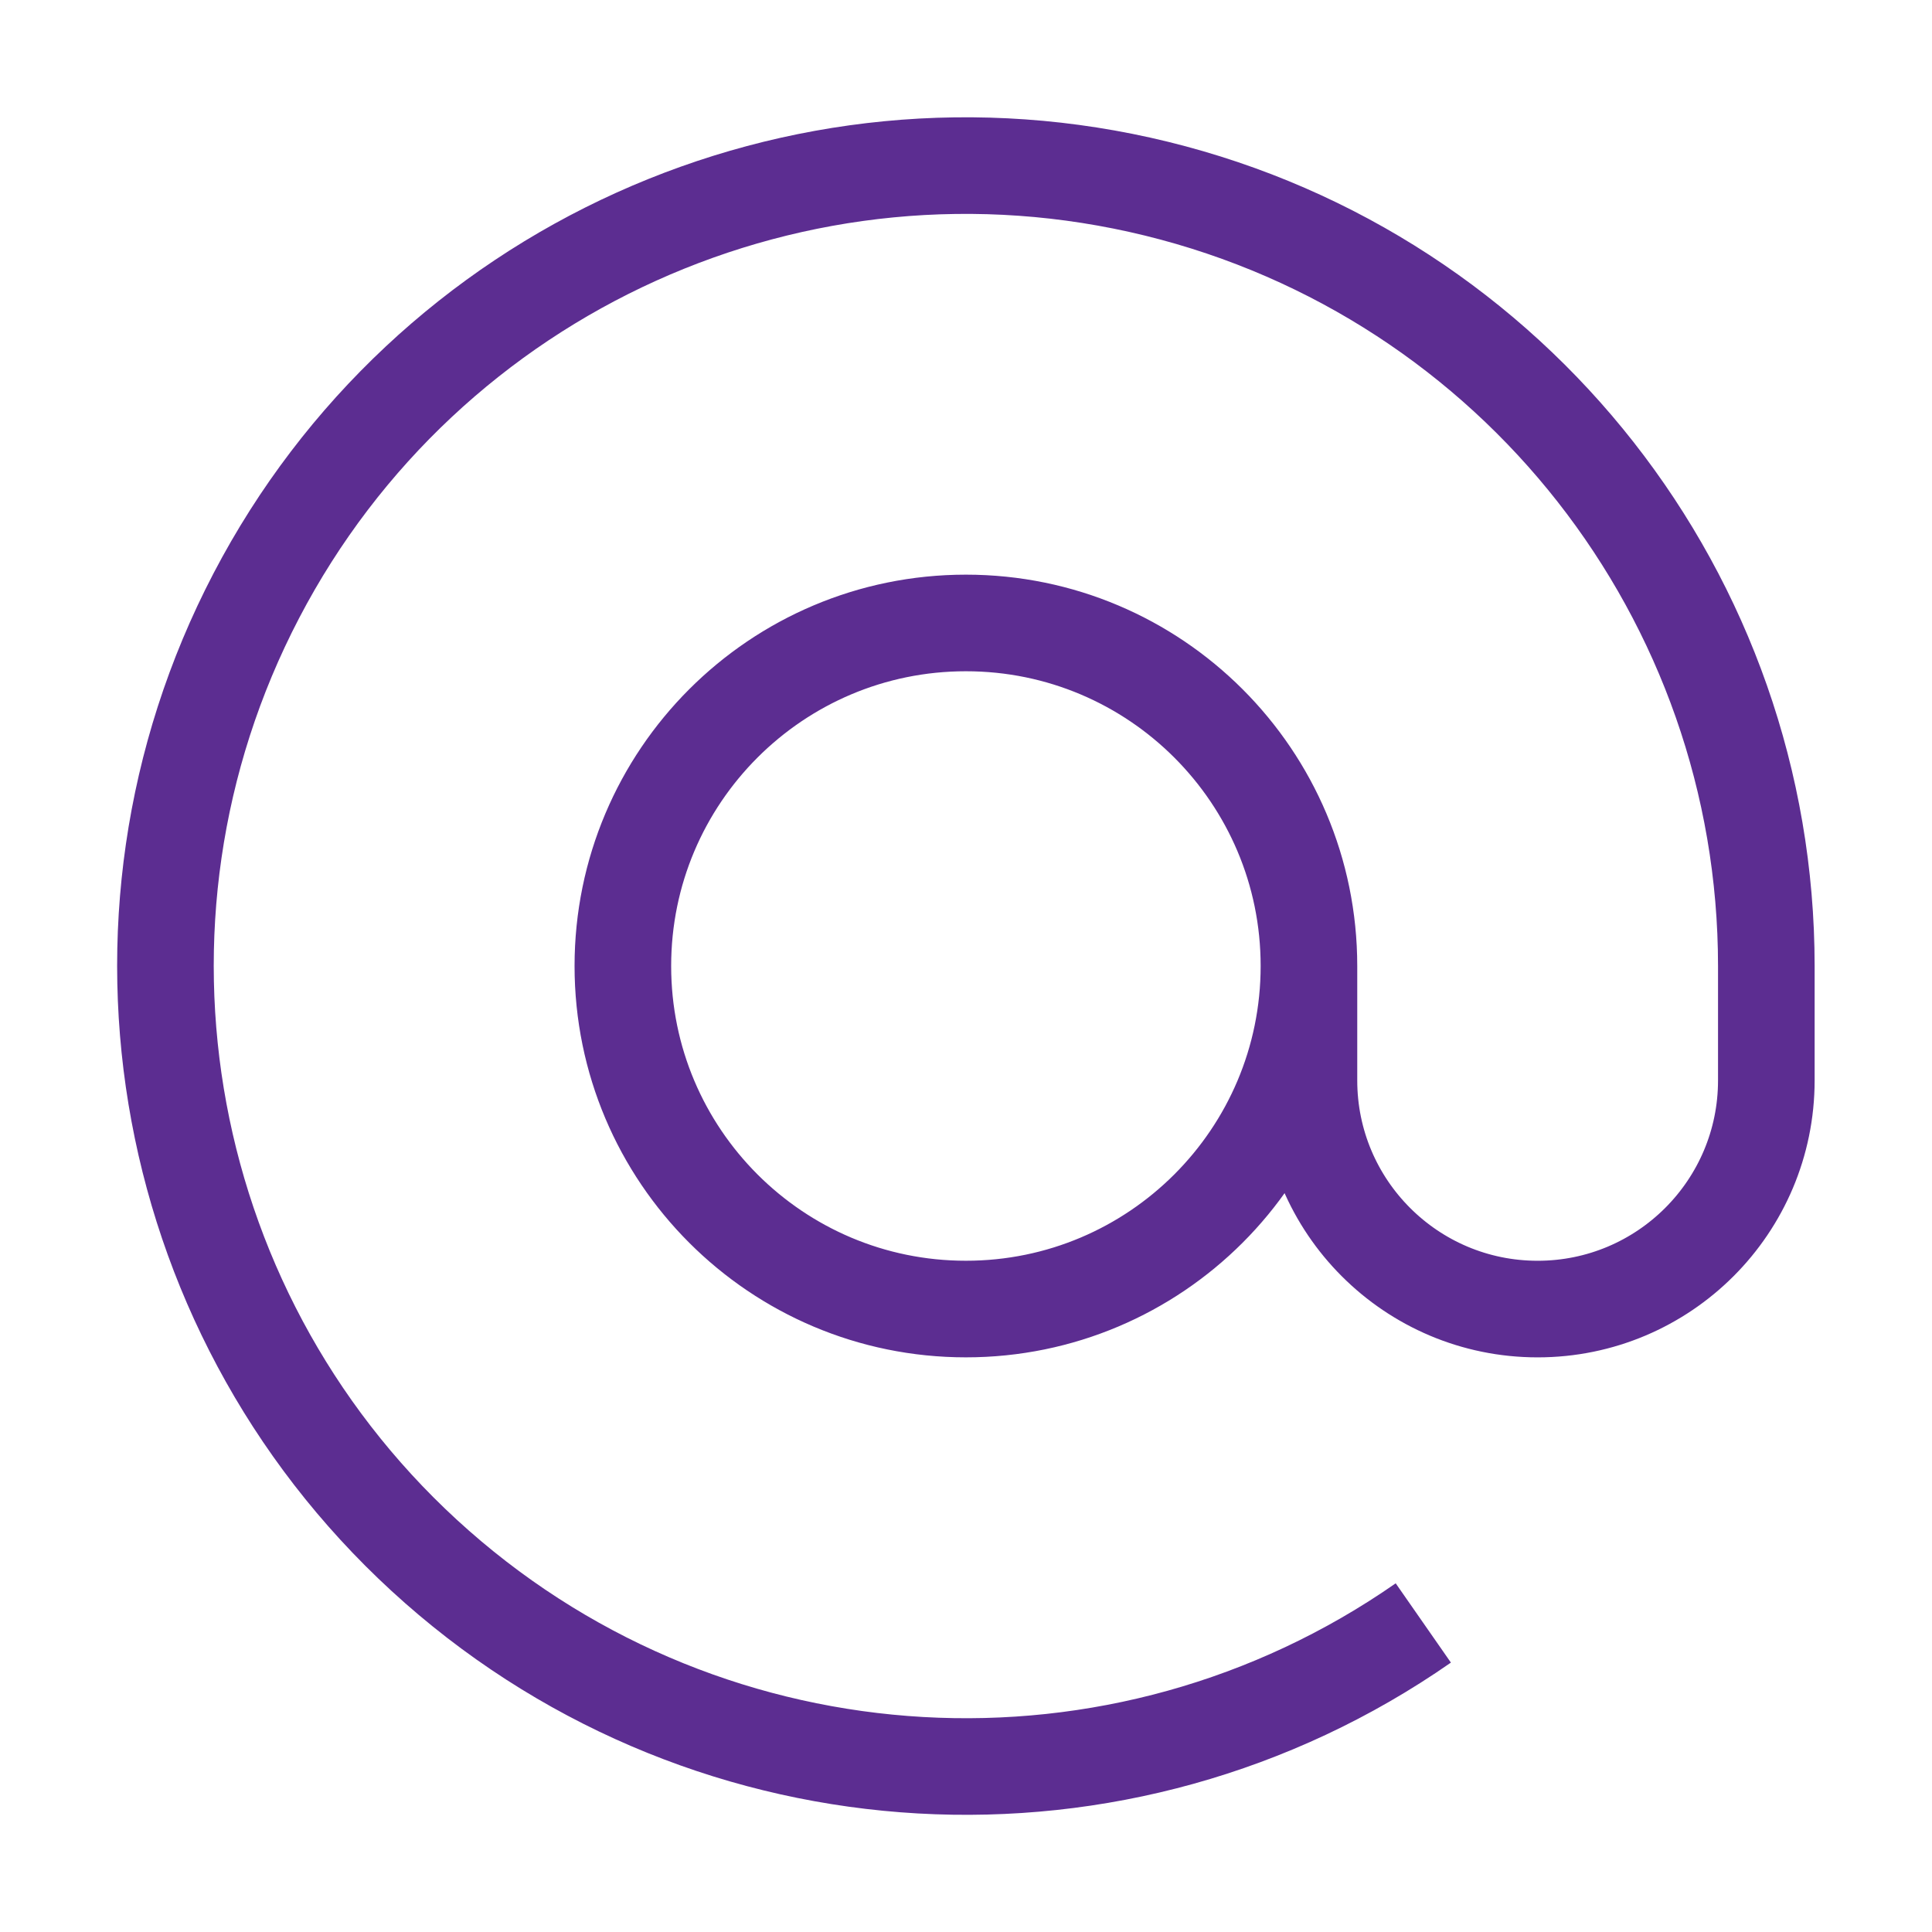
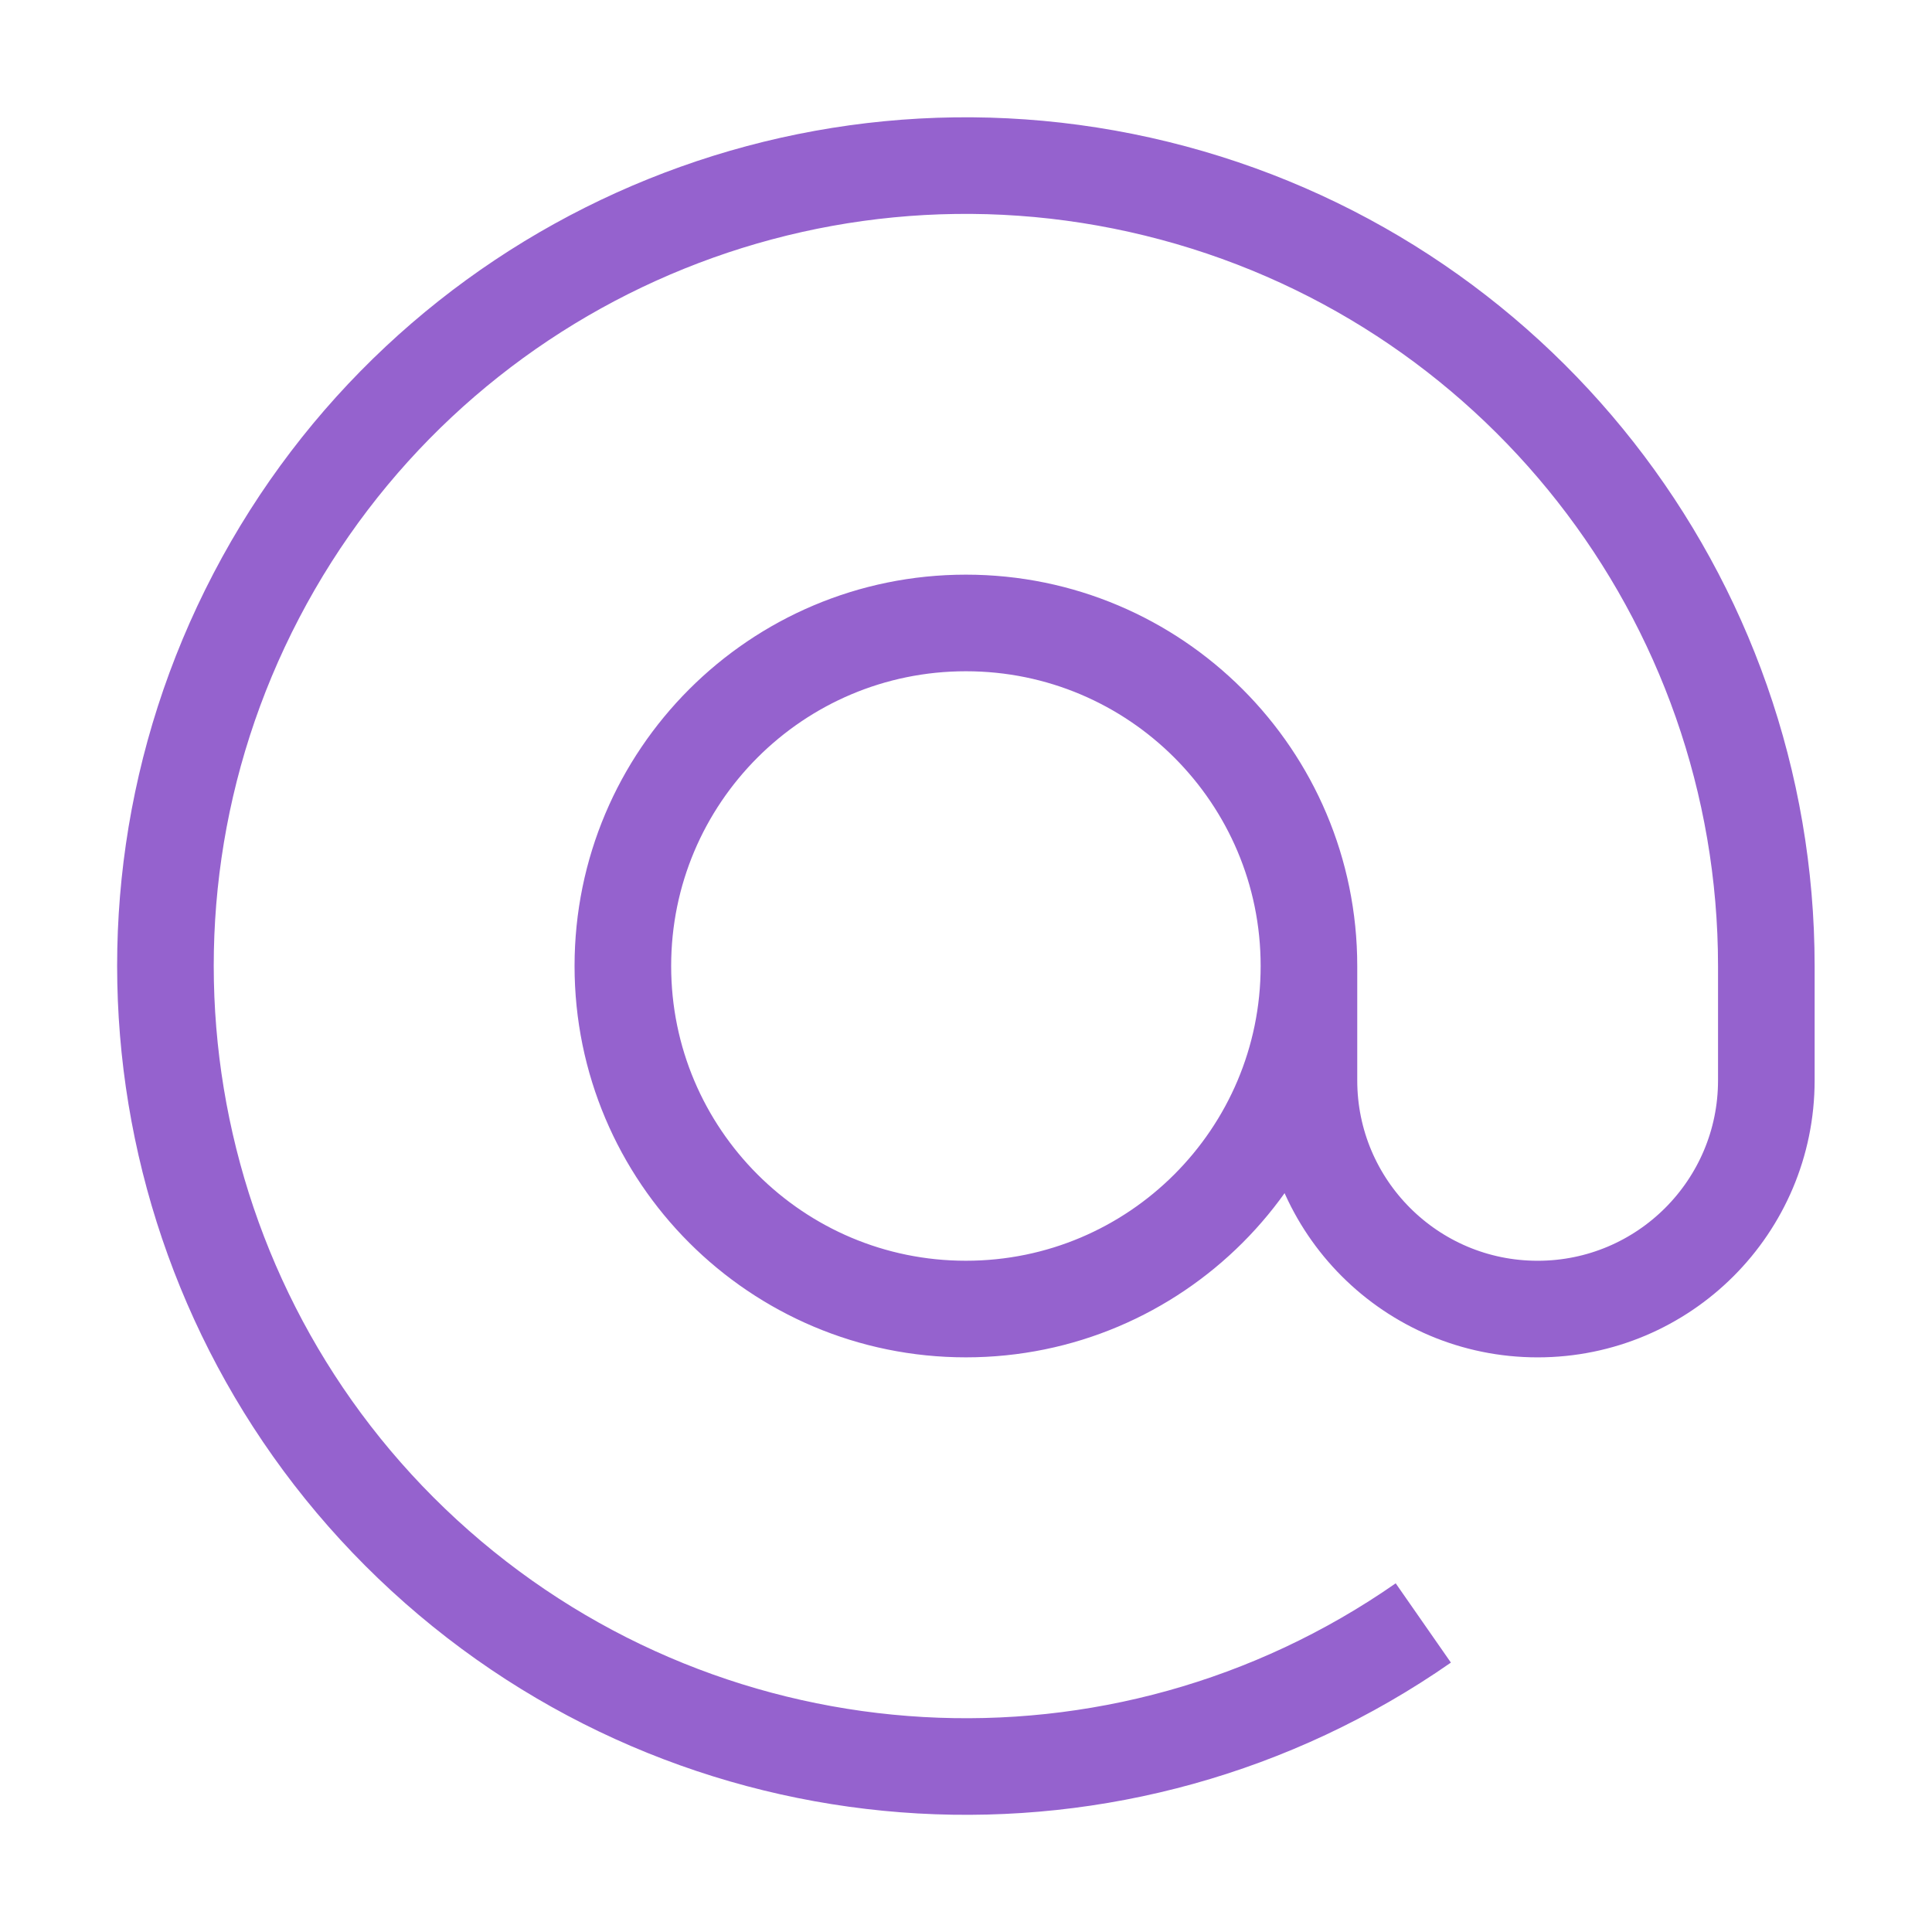
<svg xmlns="http://www.w3.org/2000/svg" width="100" height="100">
-   <path fill="none" stroke="#5c2d91" stroke-width="5" d="M67.751 50a17.756 17.756 0 1 1-35.512 0 17.756 17.756 0 0 1 35.512 0zm0 0v5.92a11.837 11.837 0 1 0 23.674 0V50A41.43 41.43 0 1 0 73.67 84.004" />
+   <path fill="none" stroke="#9562ce" stroke-width="5" d="M67.751 50a17.756 17.756 0 1 1-35.512 0 17.756 17.756 0 0 1 35.512 0zm0 0v5.92a11.837 11.837 0 1 0 23.674 0V50A41.43 41.43 0 1 0 73.67 84.004" />
</svg>
